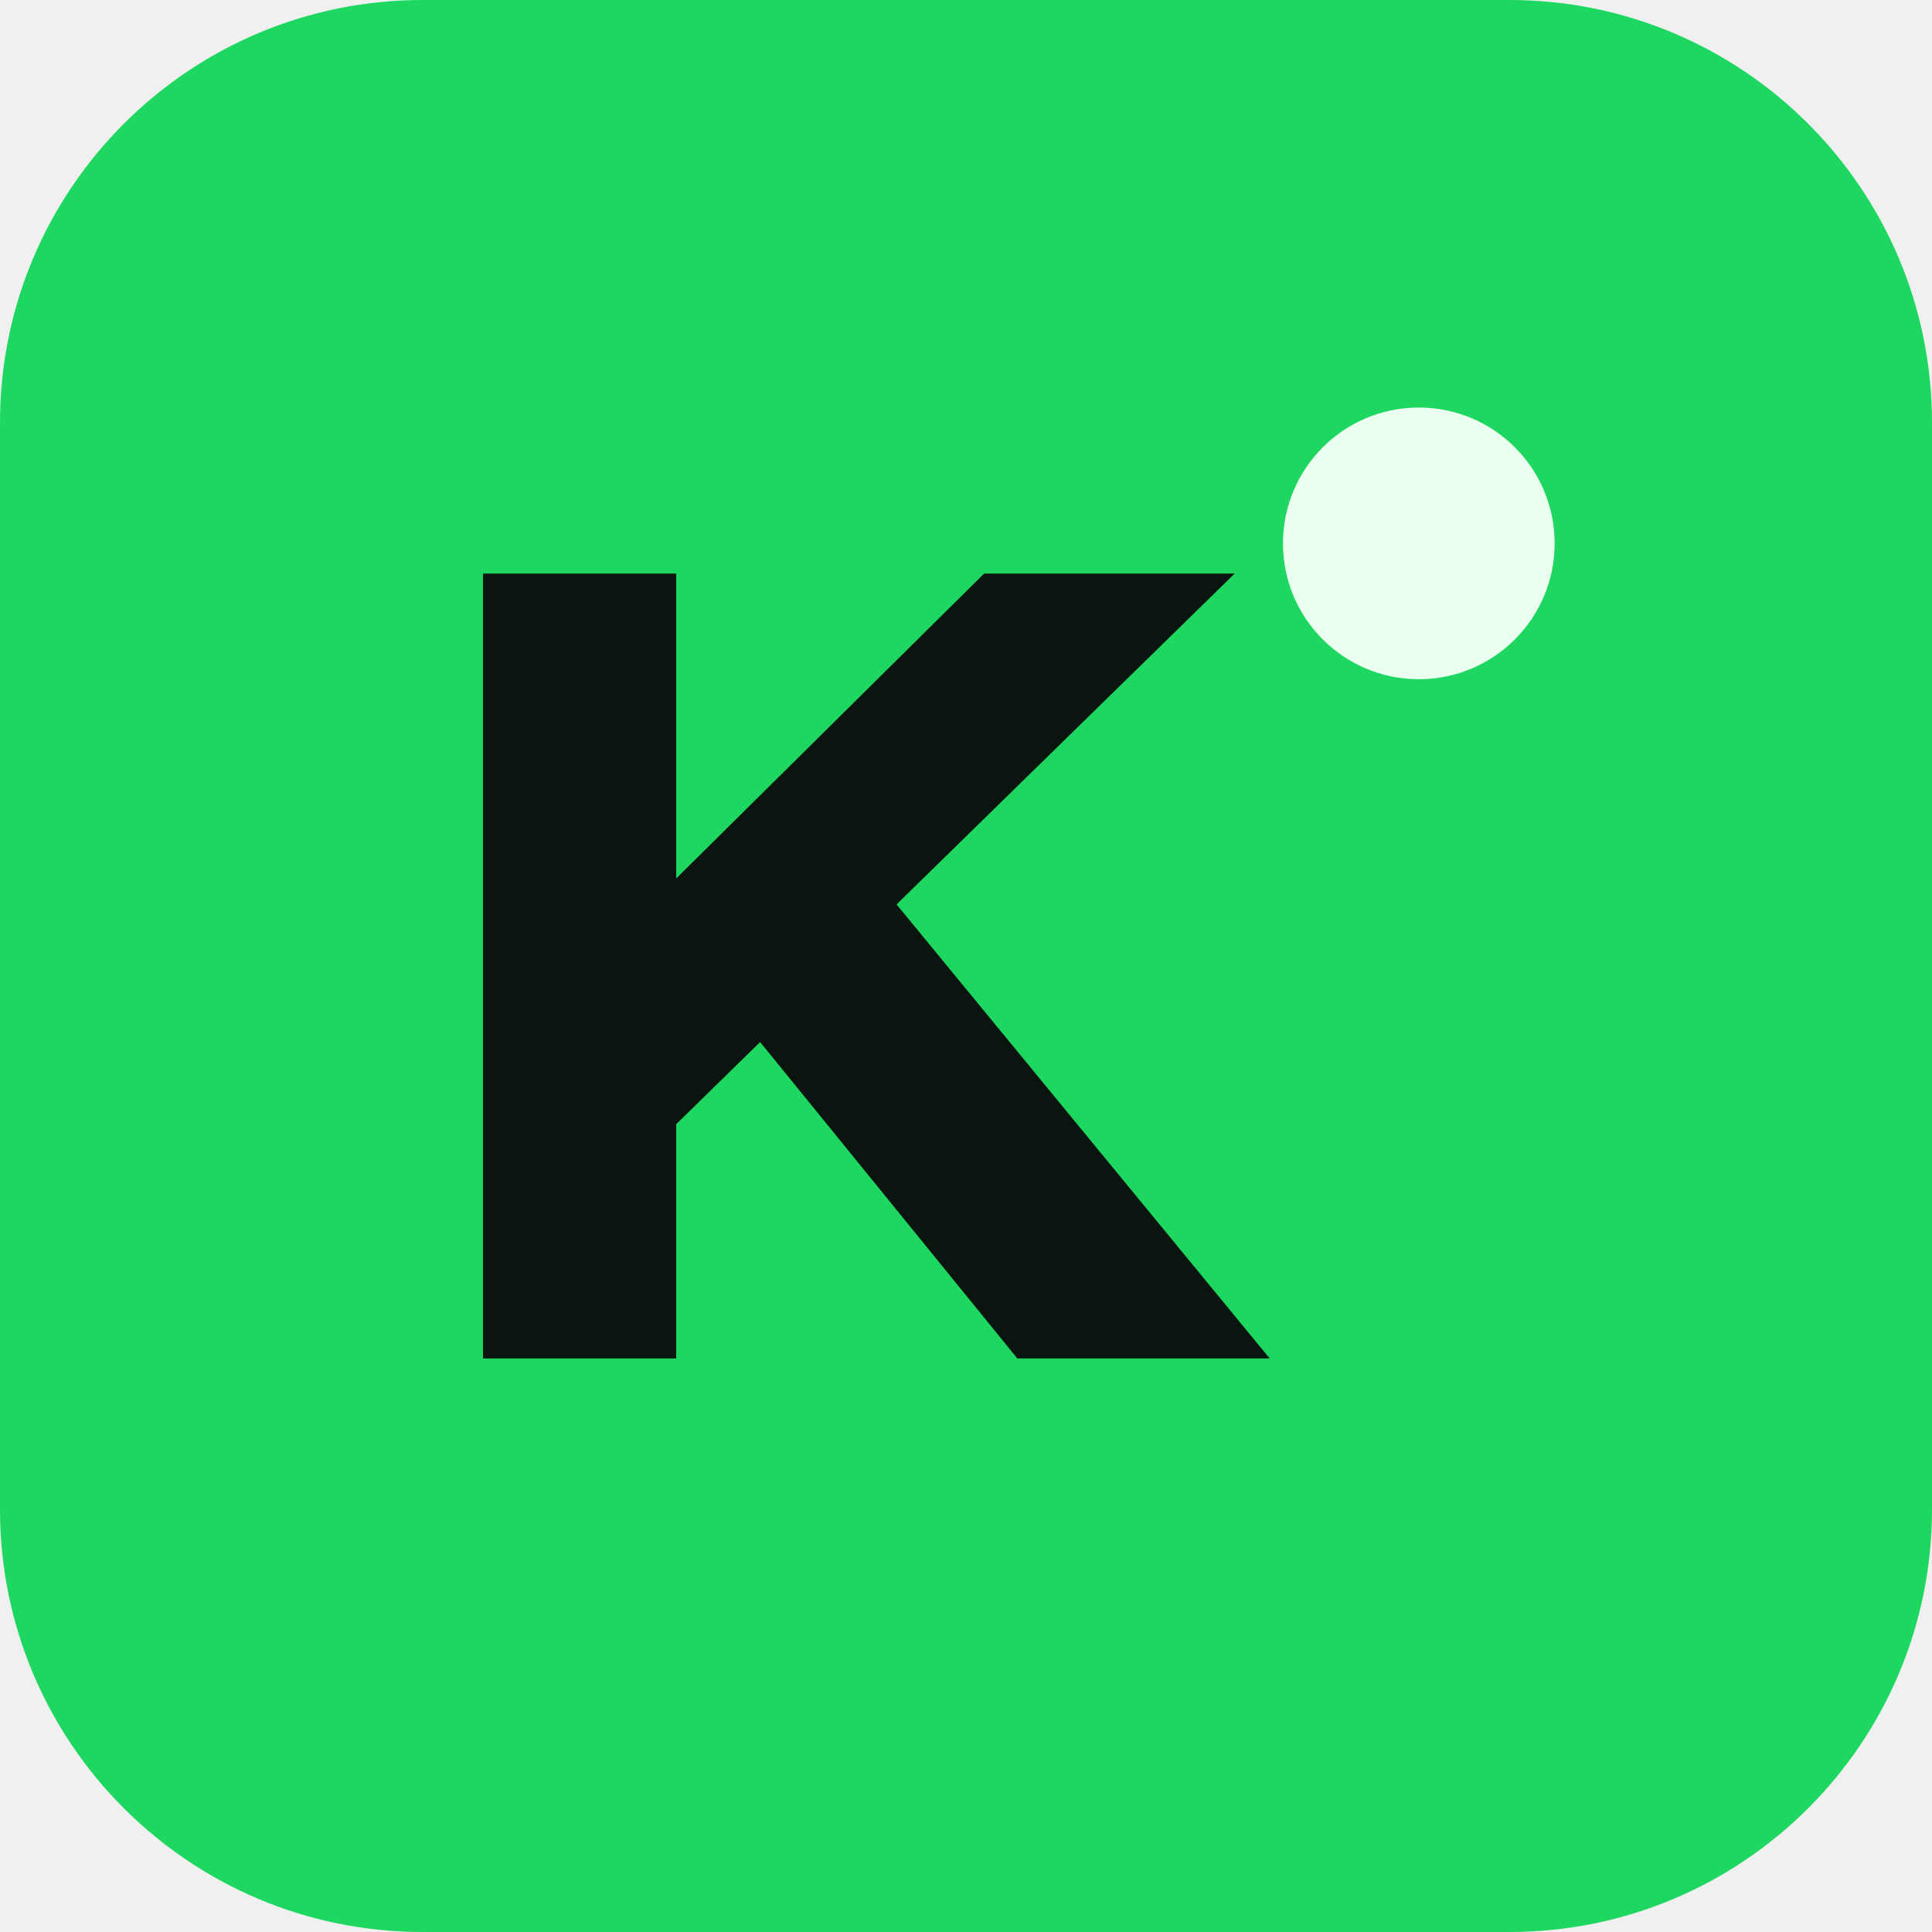
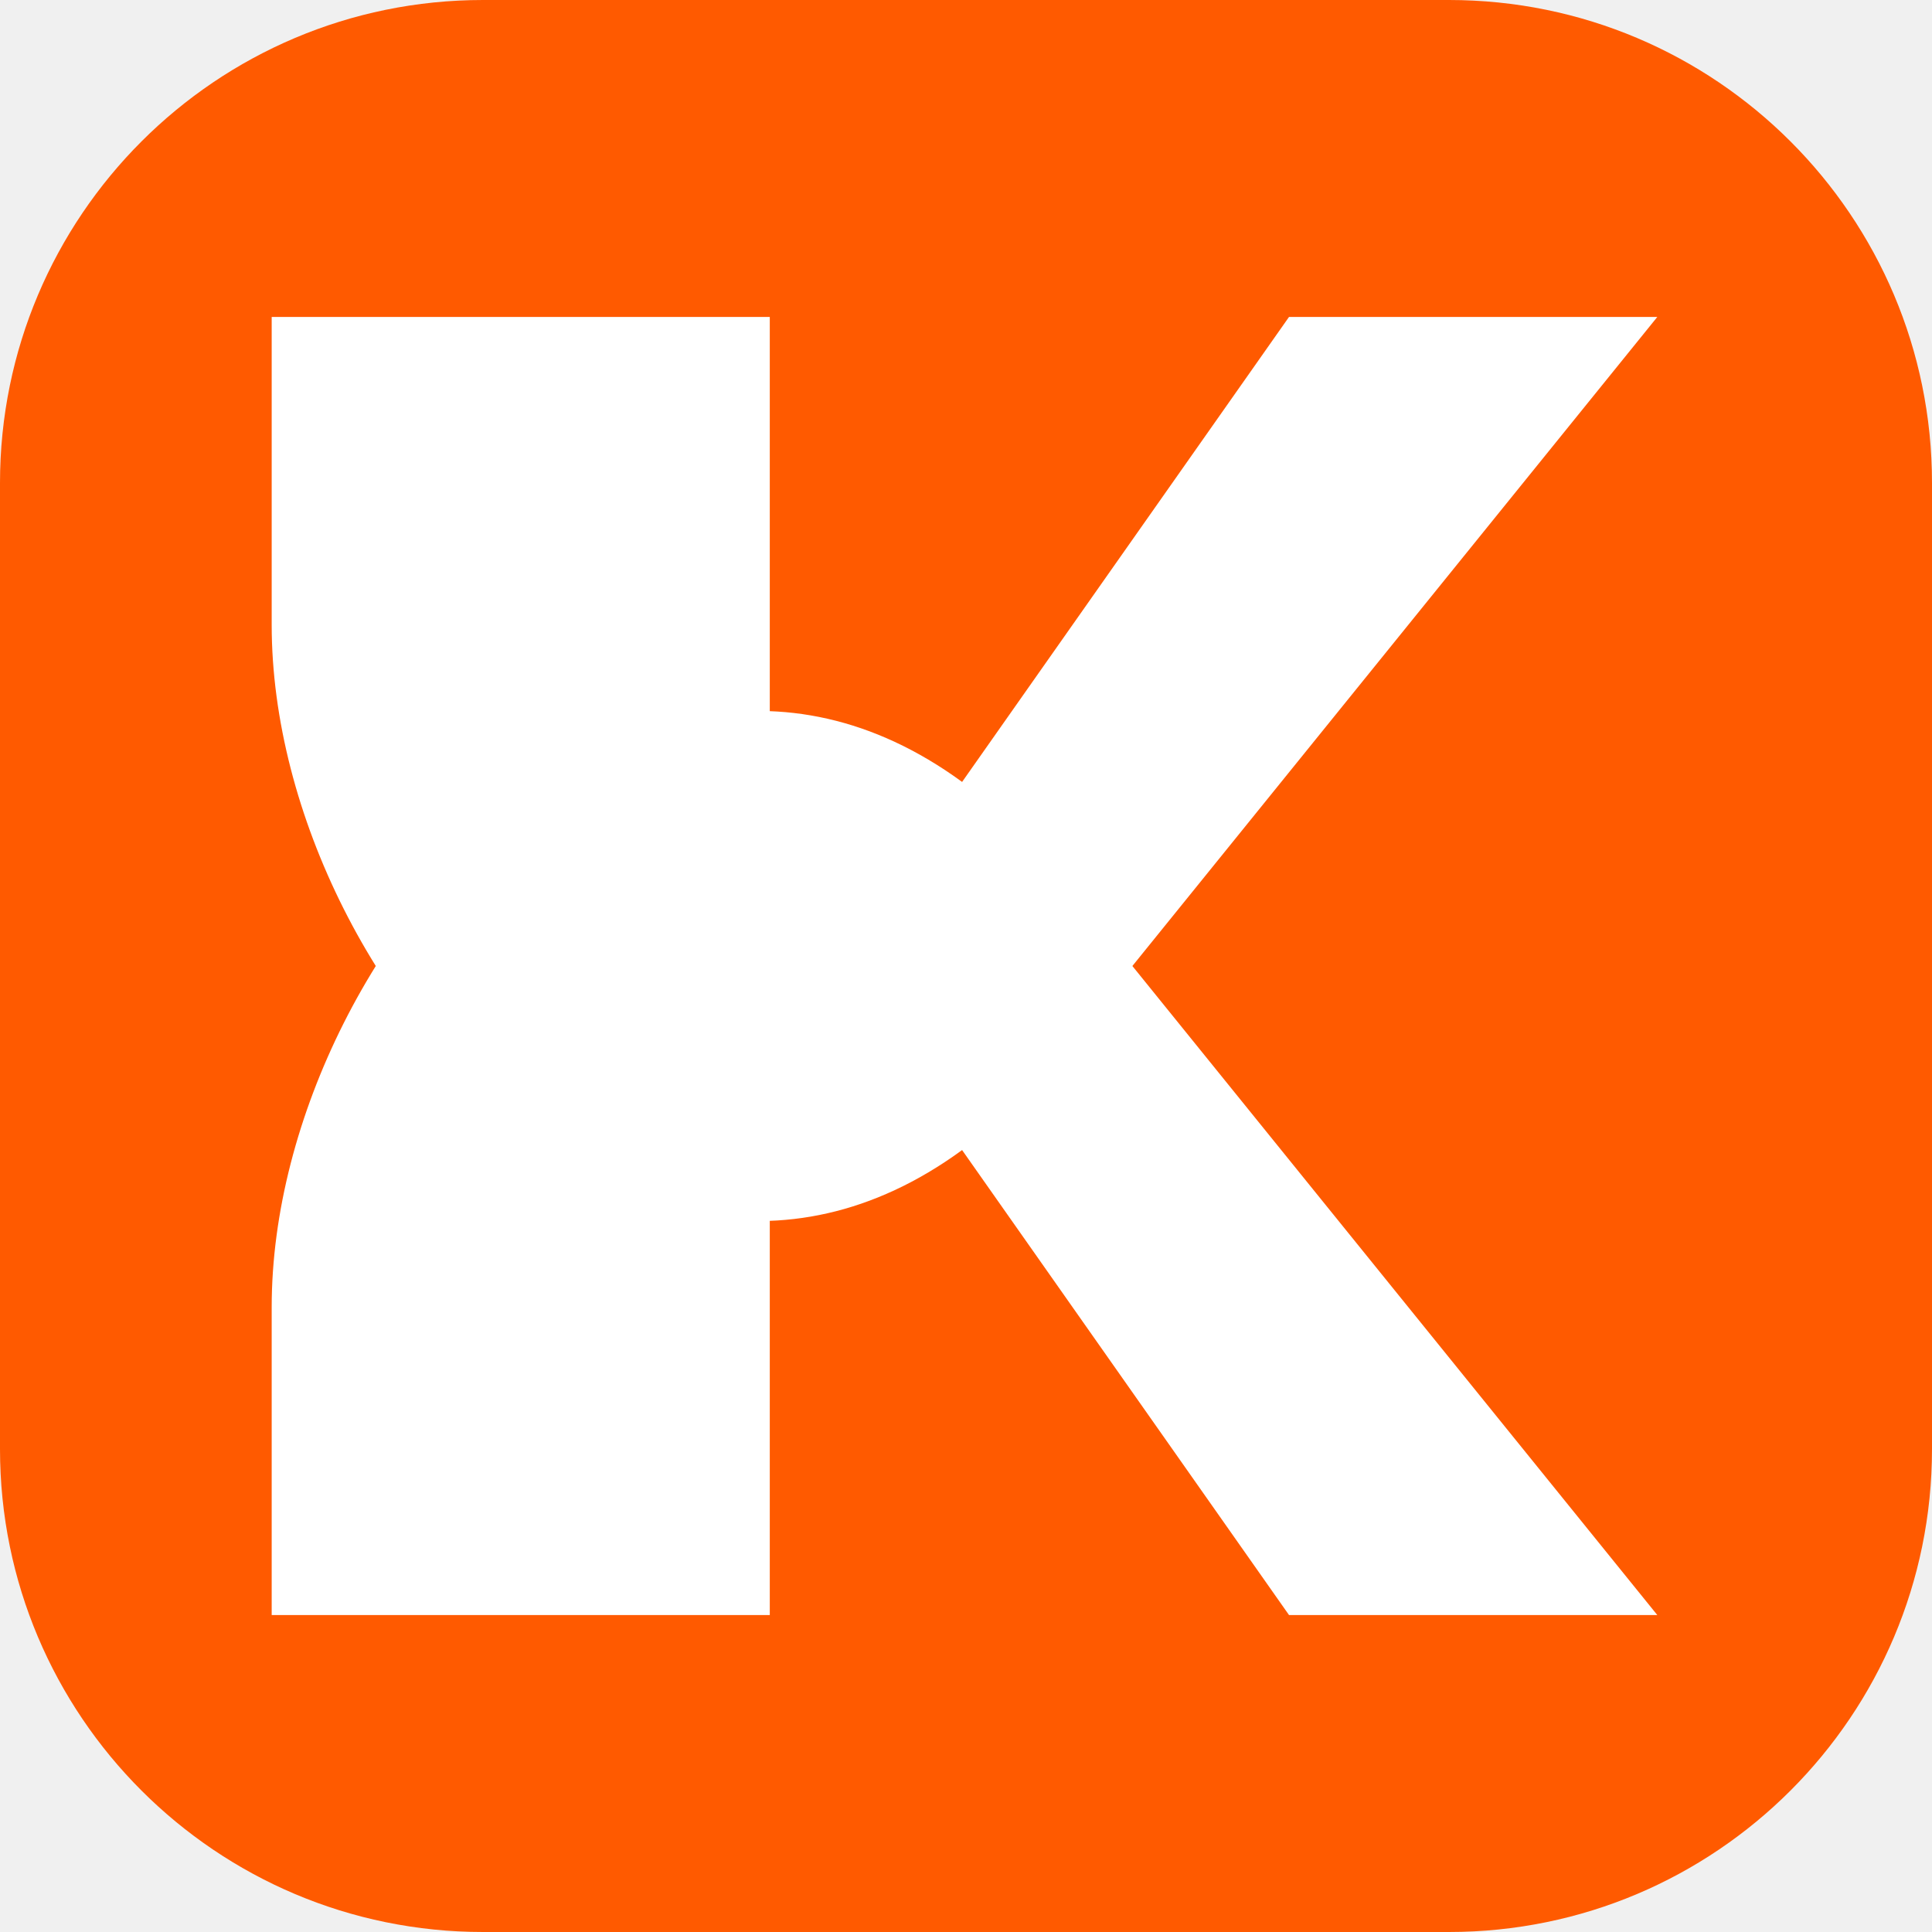
<svg xmlns="http://www.w3.org/2000/svg" viewBox="0 0 32 32">
-   <rect width="32" height="32" rx="7" fill="#1ed760" />
-   <path d="M8 22.5V9.5h3.2v5.05l5.1-5.05h4.15l-5.6 5.48 6.18 7.52h-4.18l-4.26-5.24-1.39 1.36v3.88H8Z" fill="#0b1510" />
-   <circle cx="23.5" cy="9" r="2.25" fill="#eaffef" />
+   <rect width="32" height="32" rx="8" fill="#ff5a00" />
+   <path d="M4.5 5.25h8.25v8.8c0 1.35.9 1.9 1.78.9L21.35 5.25h6.1L17.3 17.8c-5.75 6.4-12.8-1.2-12.8-7.45V5.25Z" fill="#fff" />
+   <path d="M4.5 26.75h8.25v-8.8c0-1.35.9-1.9 1.78-.9l6.82 9.7h6.1L17.3 14.2c-5.75-6.4-12.8 1.2-12.8 7.45v5.1Z" fill="#fff" />
</svg>
